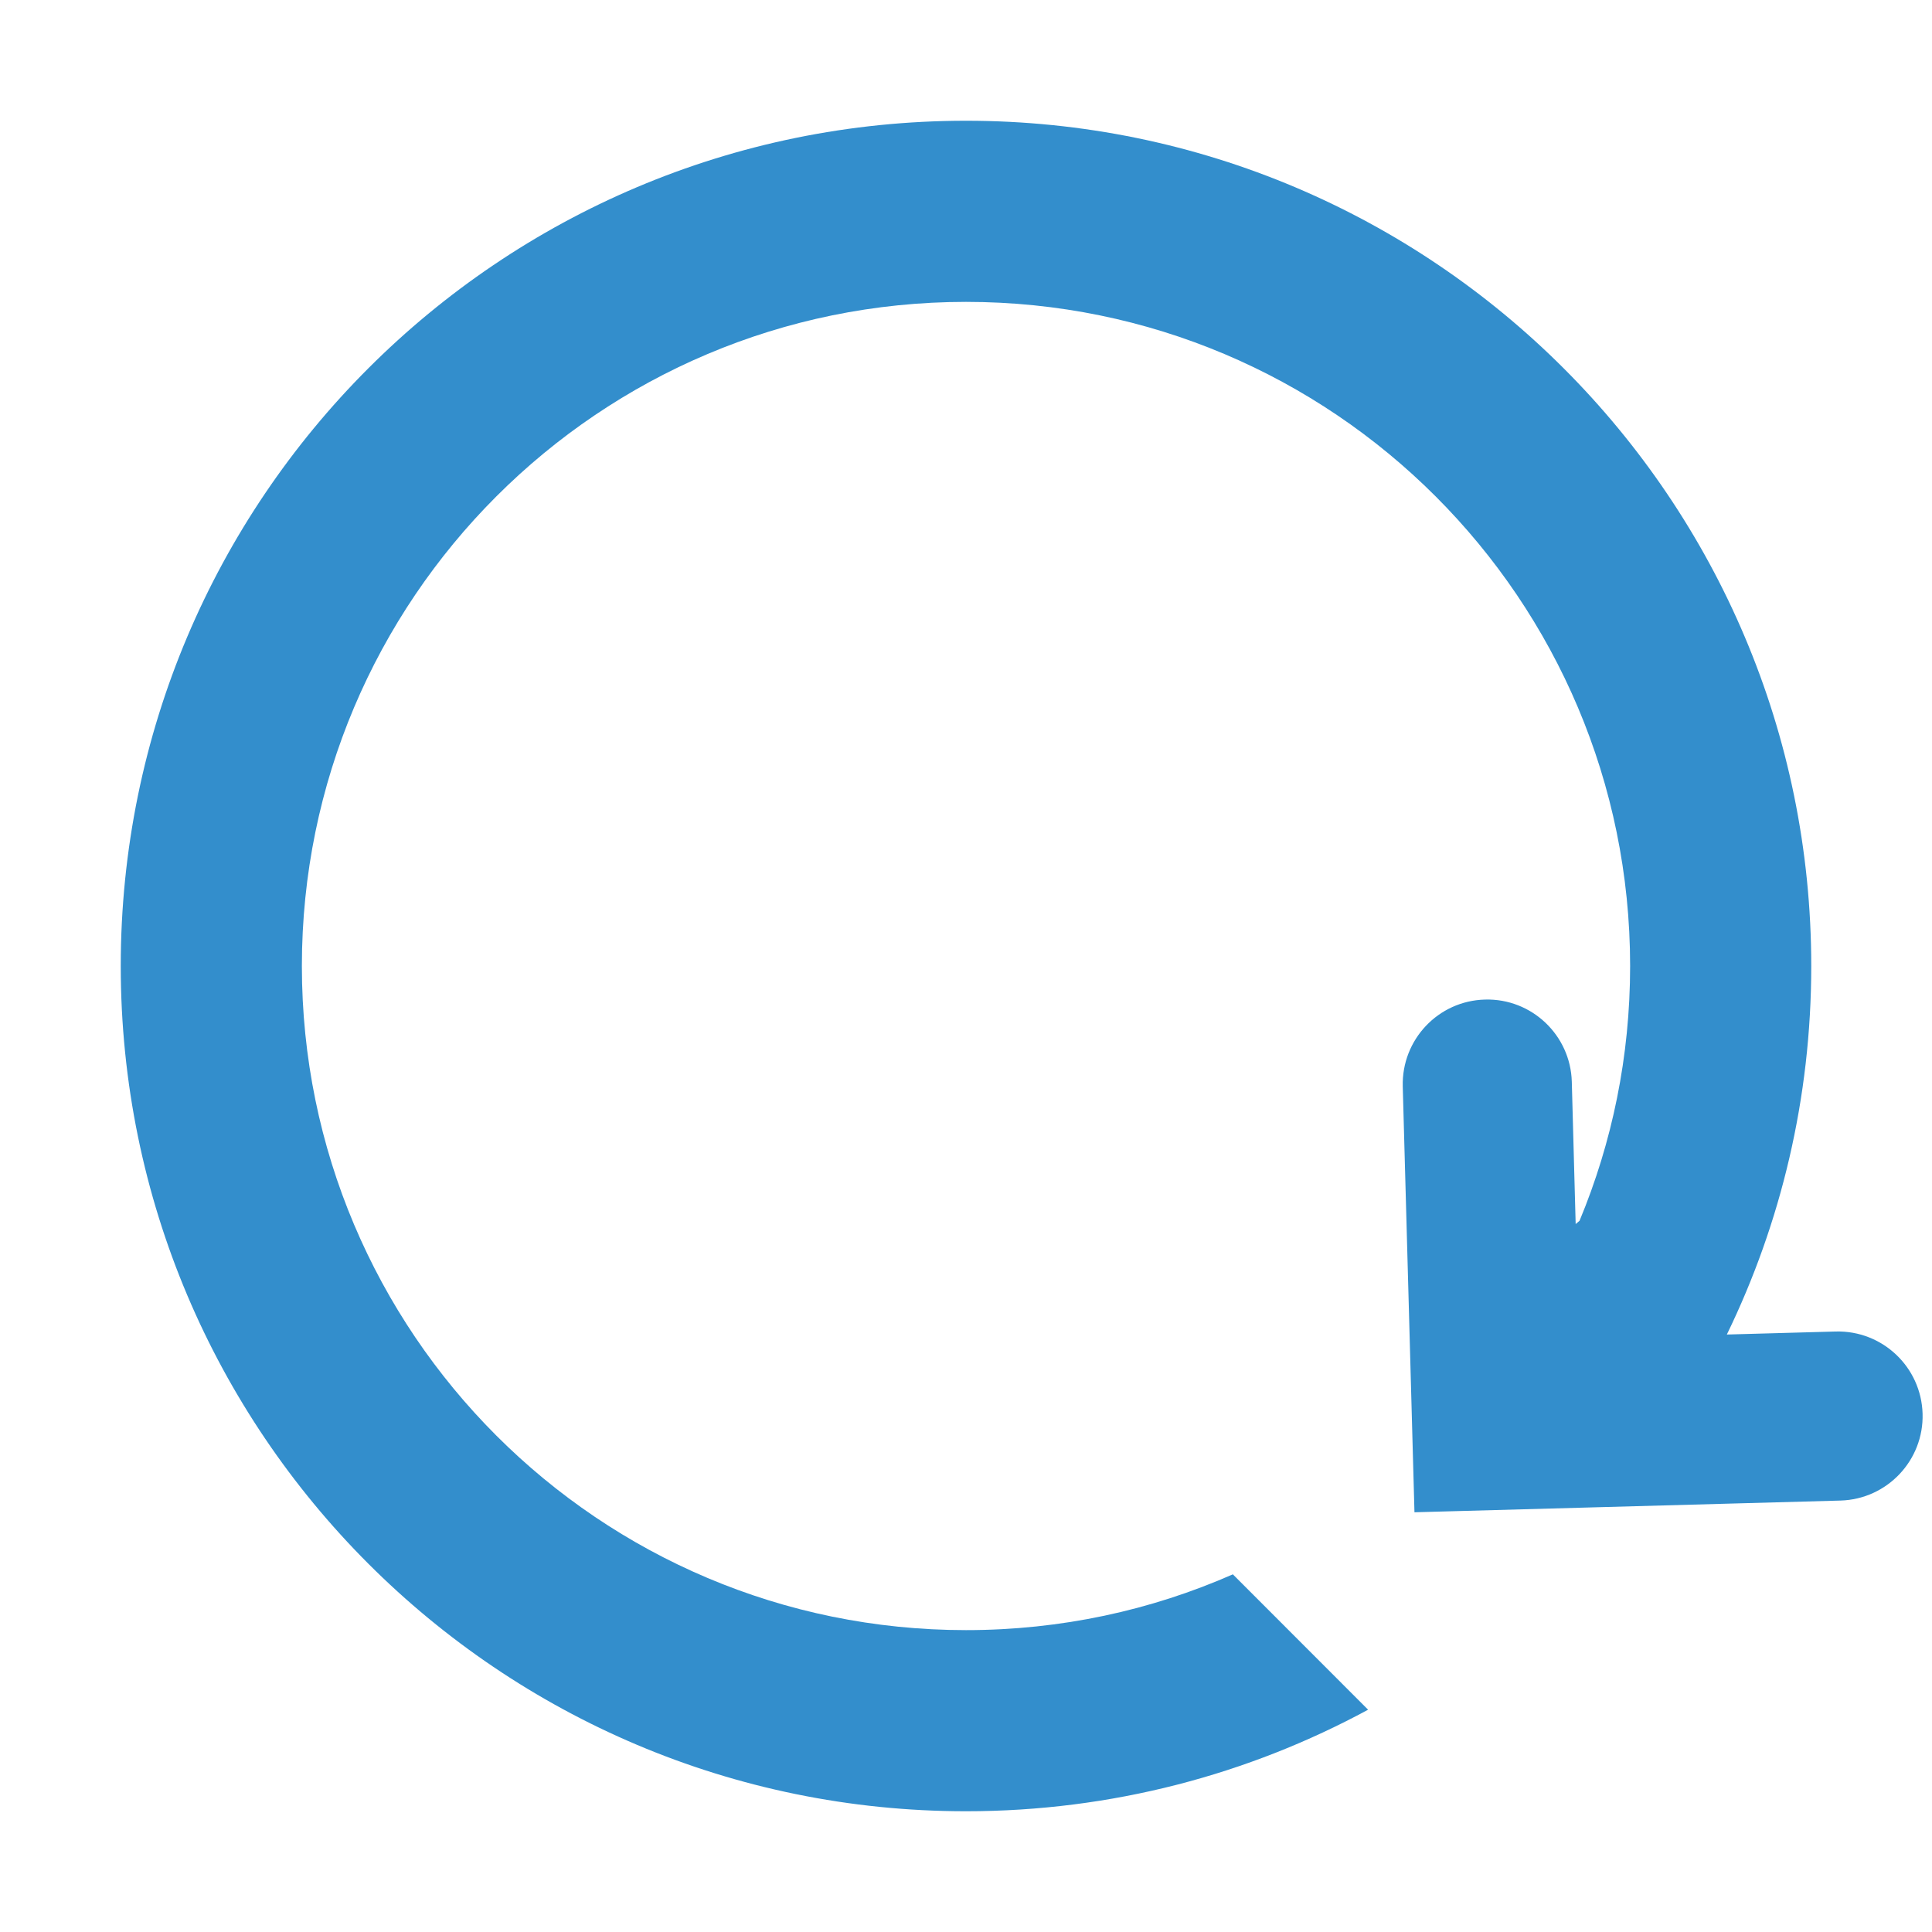
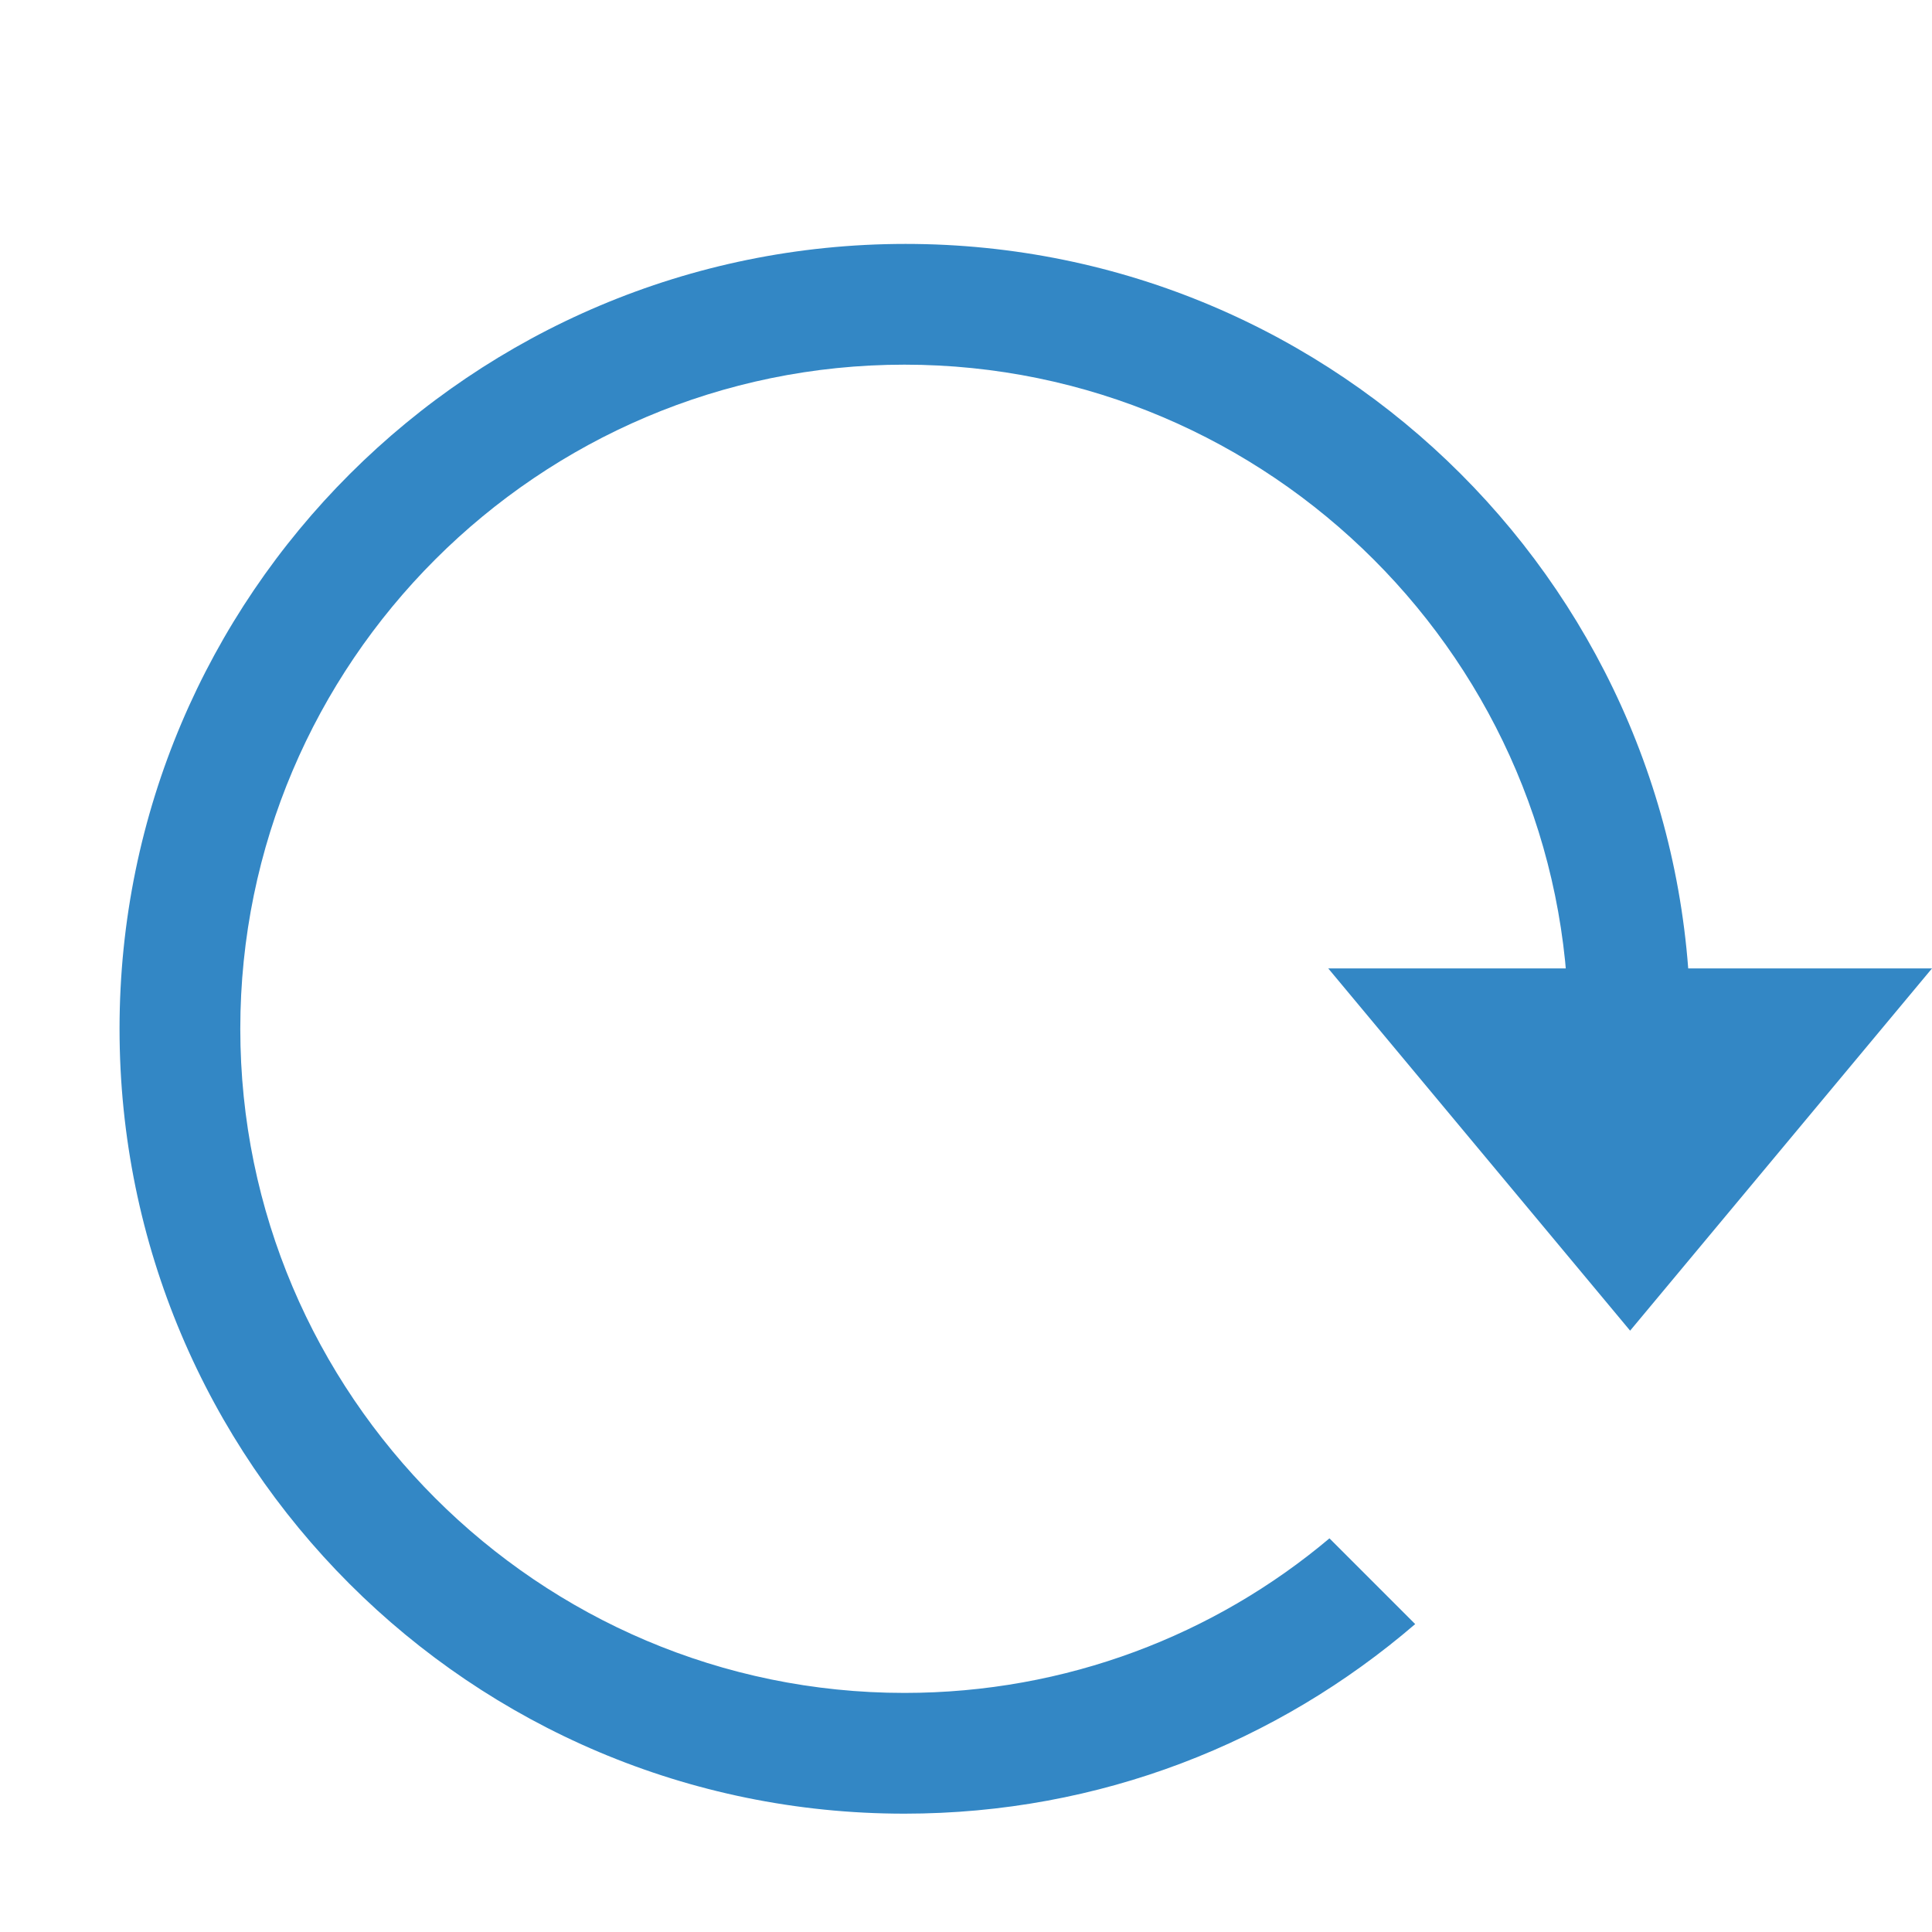
- <svg xmlns="http://www.w3.org/2000/svg" width="16" height="16" viewBox="0 0 16 16" fill="none">
-   <g id="root">
-     <path fill-rule="evenodd" clip-rule="evenodd" d="M2.5 8C2.5 11.038 4.962 13.5 8 13.5C8.788 13.5 9.535 13.335 10.21 13.038L11.33 14.159C10.34 14.695 9.206 15 8 15C4.134 15 1 11.866 1 8C1 4.134 4.134 1 8 1C11.866 1 15 4.134 15 8C15 9.094 14.749 10.13 14.301 11.052L15.203 11.027C15.589 11.017 15.911 11.321 15.922 11.708C15.933 12.094 15.628 12.416 15.242 12.427L11.714 12.524L11.617 8.997C11.607 8.61 11.911 8.288 12.298 8.278C12.684 8.267 13.006 8.572 13.017 8.958L13.049 10.137C13.059 10.128 13.07 10.119 13.081 10.11C13.351 9.461 13.5 8.749 13.5 8C13.5 4.962 11.038 2.5 8 2.5C4.962 2.5 2.5 4.962 2.5 8Z" fill="#338ECC" />
-   </g>
+ <svg xmlns="http://www.w3.org/2000/svg" id="Layer_1" data-name="Layer 1" viewBox="0 0 16 16">
+   <defs>
+     <style>
+       .cls-1 {
+         fill: #3387c5;
+       }
+     </style>
+   </defs>
+   <polygon class="cls-1" points="11 8.02 16 8.02 13.5 11.02 11 8.02" />
+   <path class="cls-1" d="M7.5,2.02c3.59,0,6.5,2.91,6.5,6.5,0,.19-.01.38-.03.57-.22-.09-.47-.14-.76-.14-.09,0-.17.02-.25.02.01-.15.03-.3.03-.45,0-3.03-2.47-5.5-5.5-5.5s-5.5,2.47-5.5,5.5,2.47,5.5,5.5,5.5c1.34,0,2.57-.48,3.52-1.28l.71.71c-1.14.98-2.61,1.57-4.23,1.57-3.59,0-6.5-2.91-6.5-6.5S3.91,2.02,7.5,2.02Z" />
</svg>
